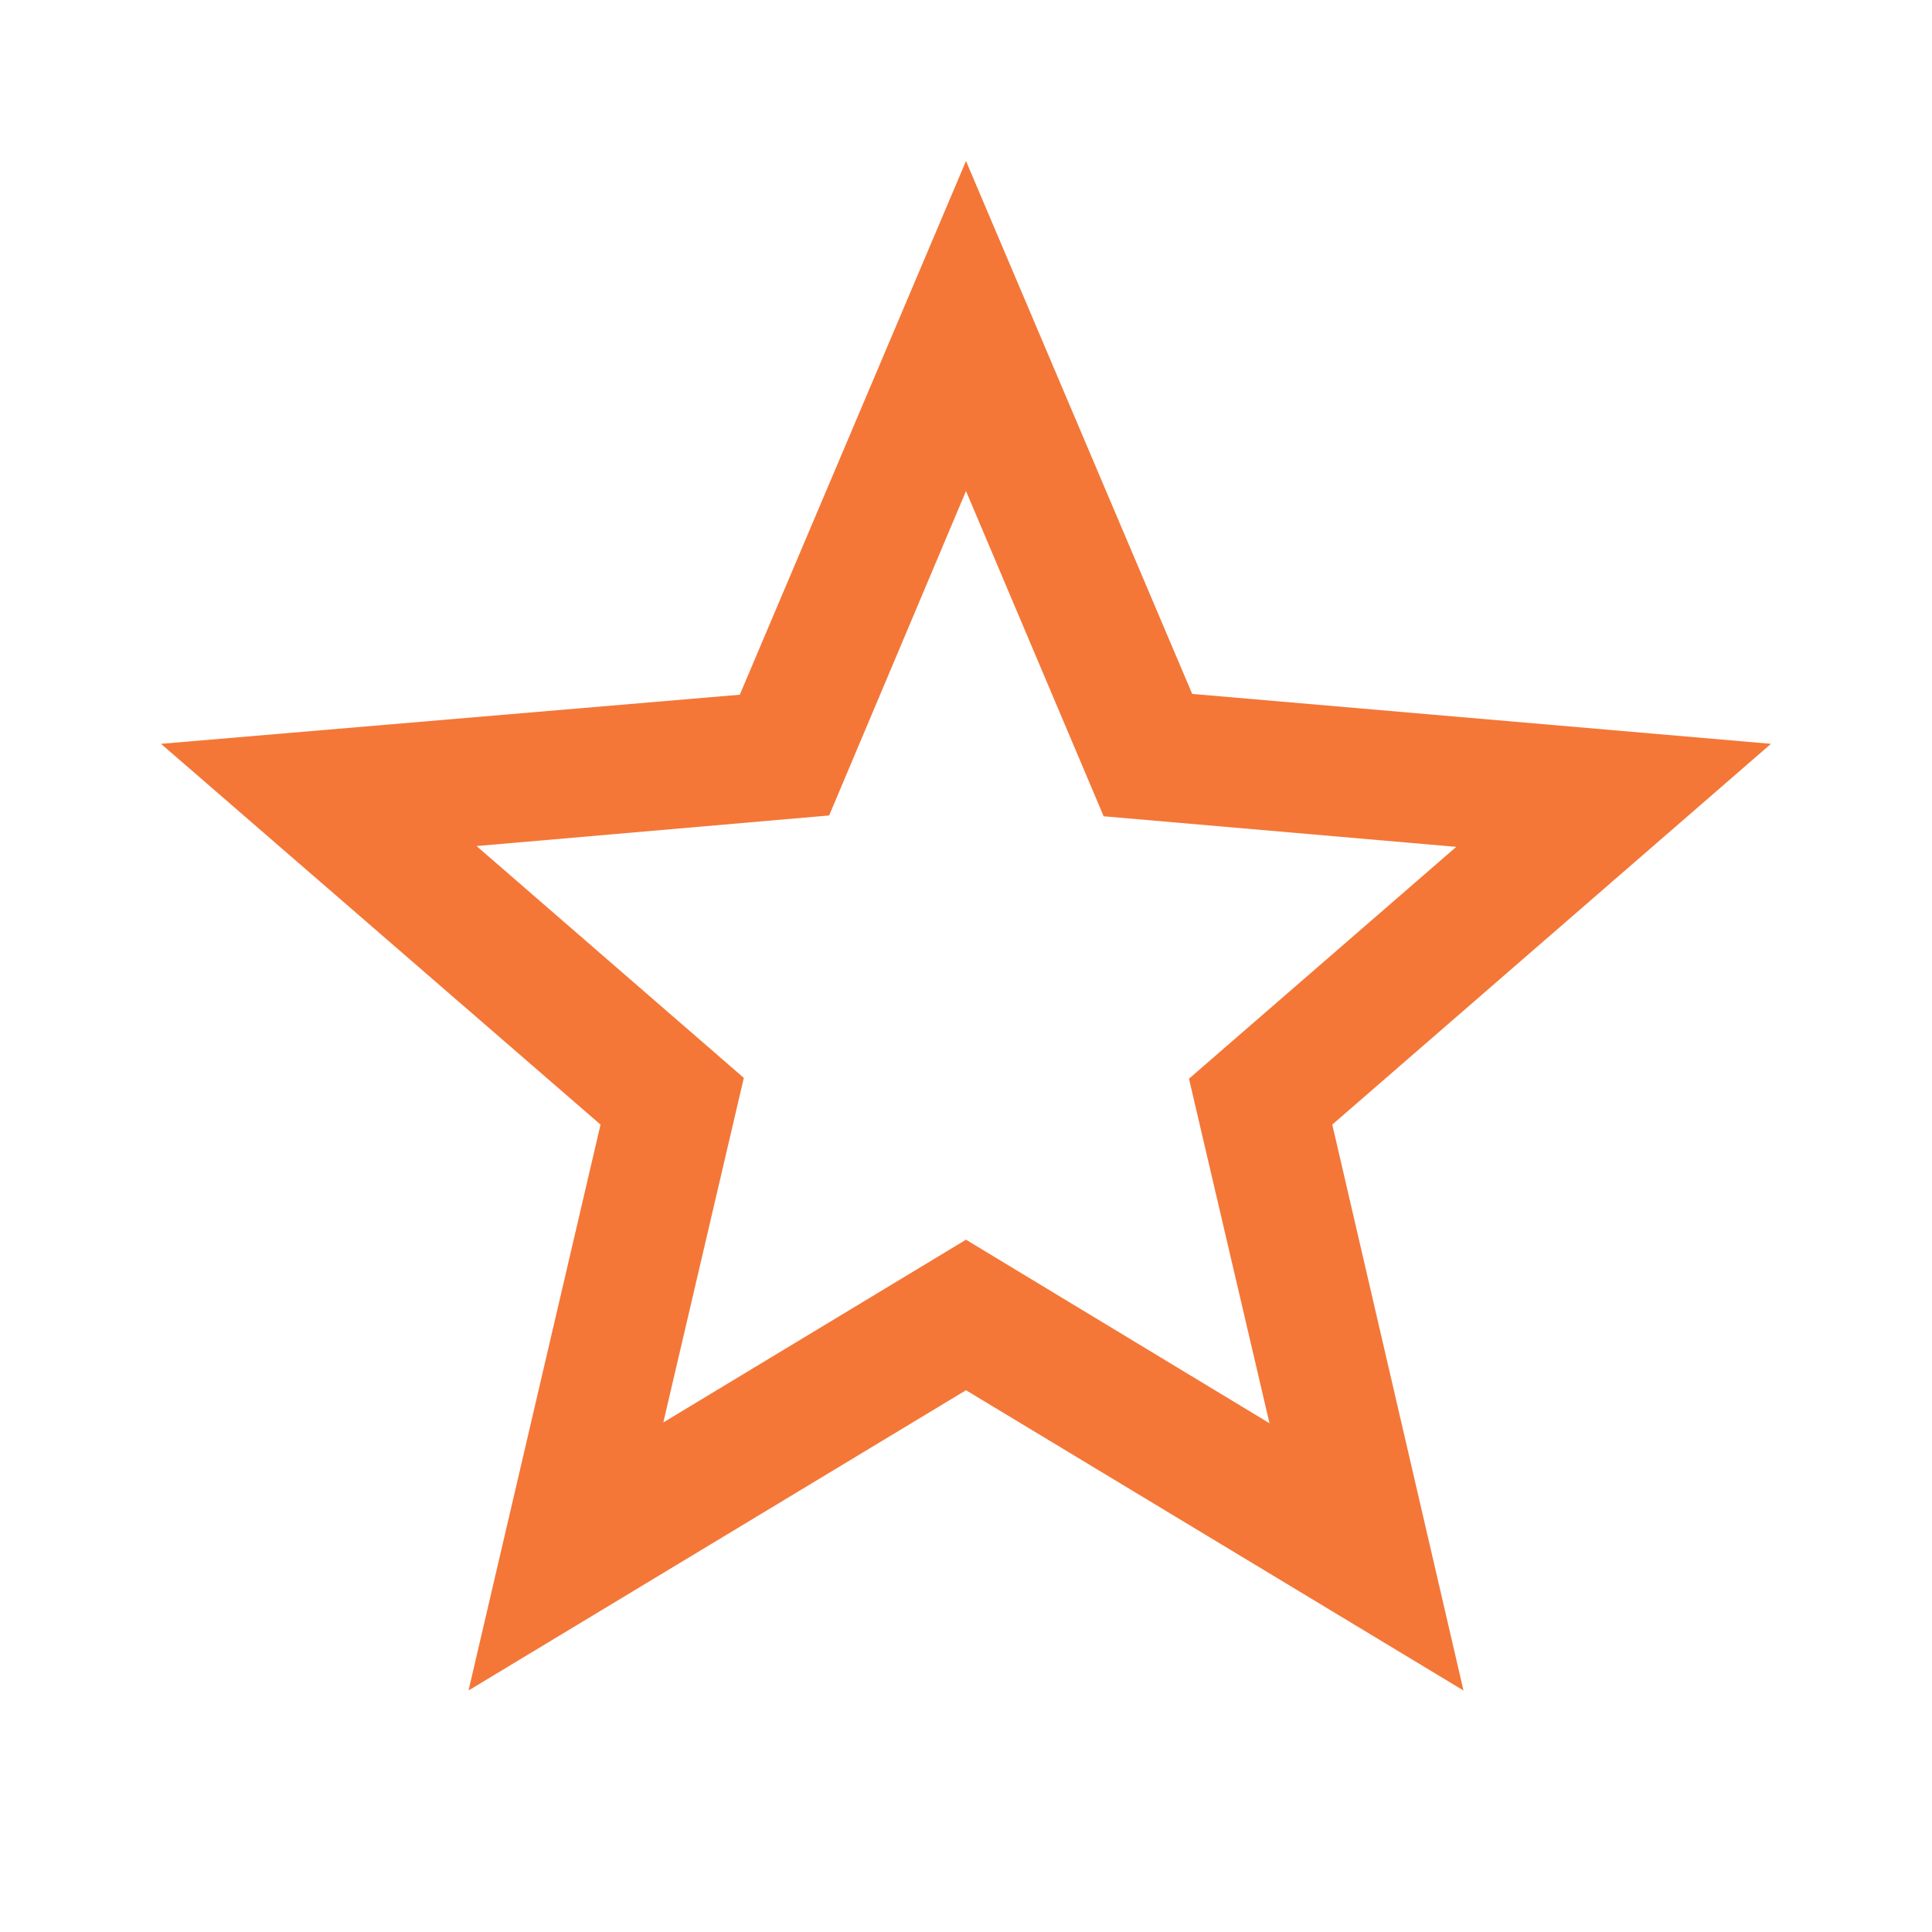
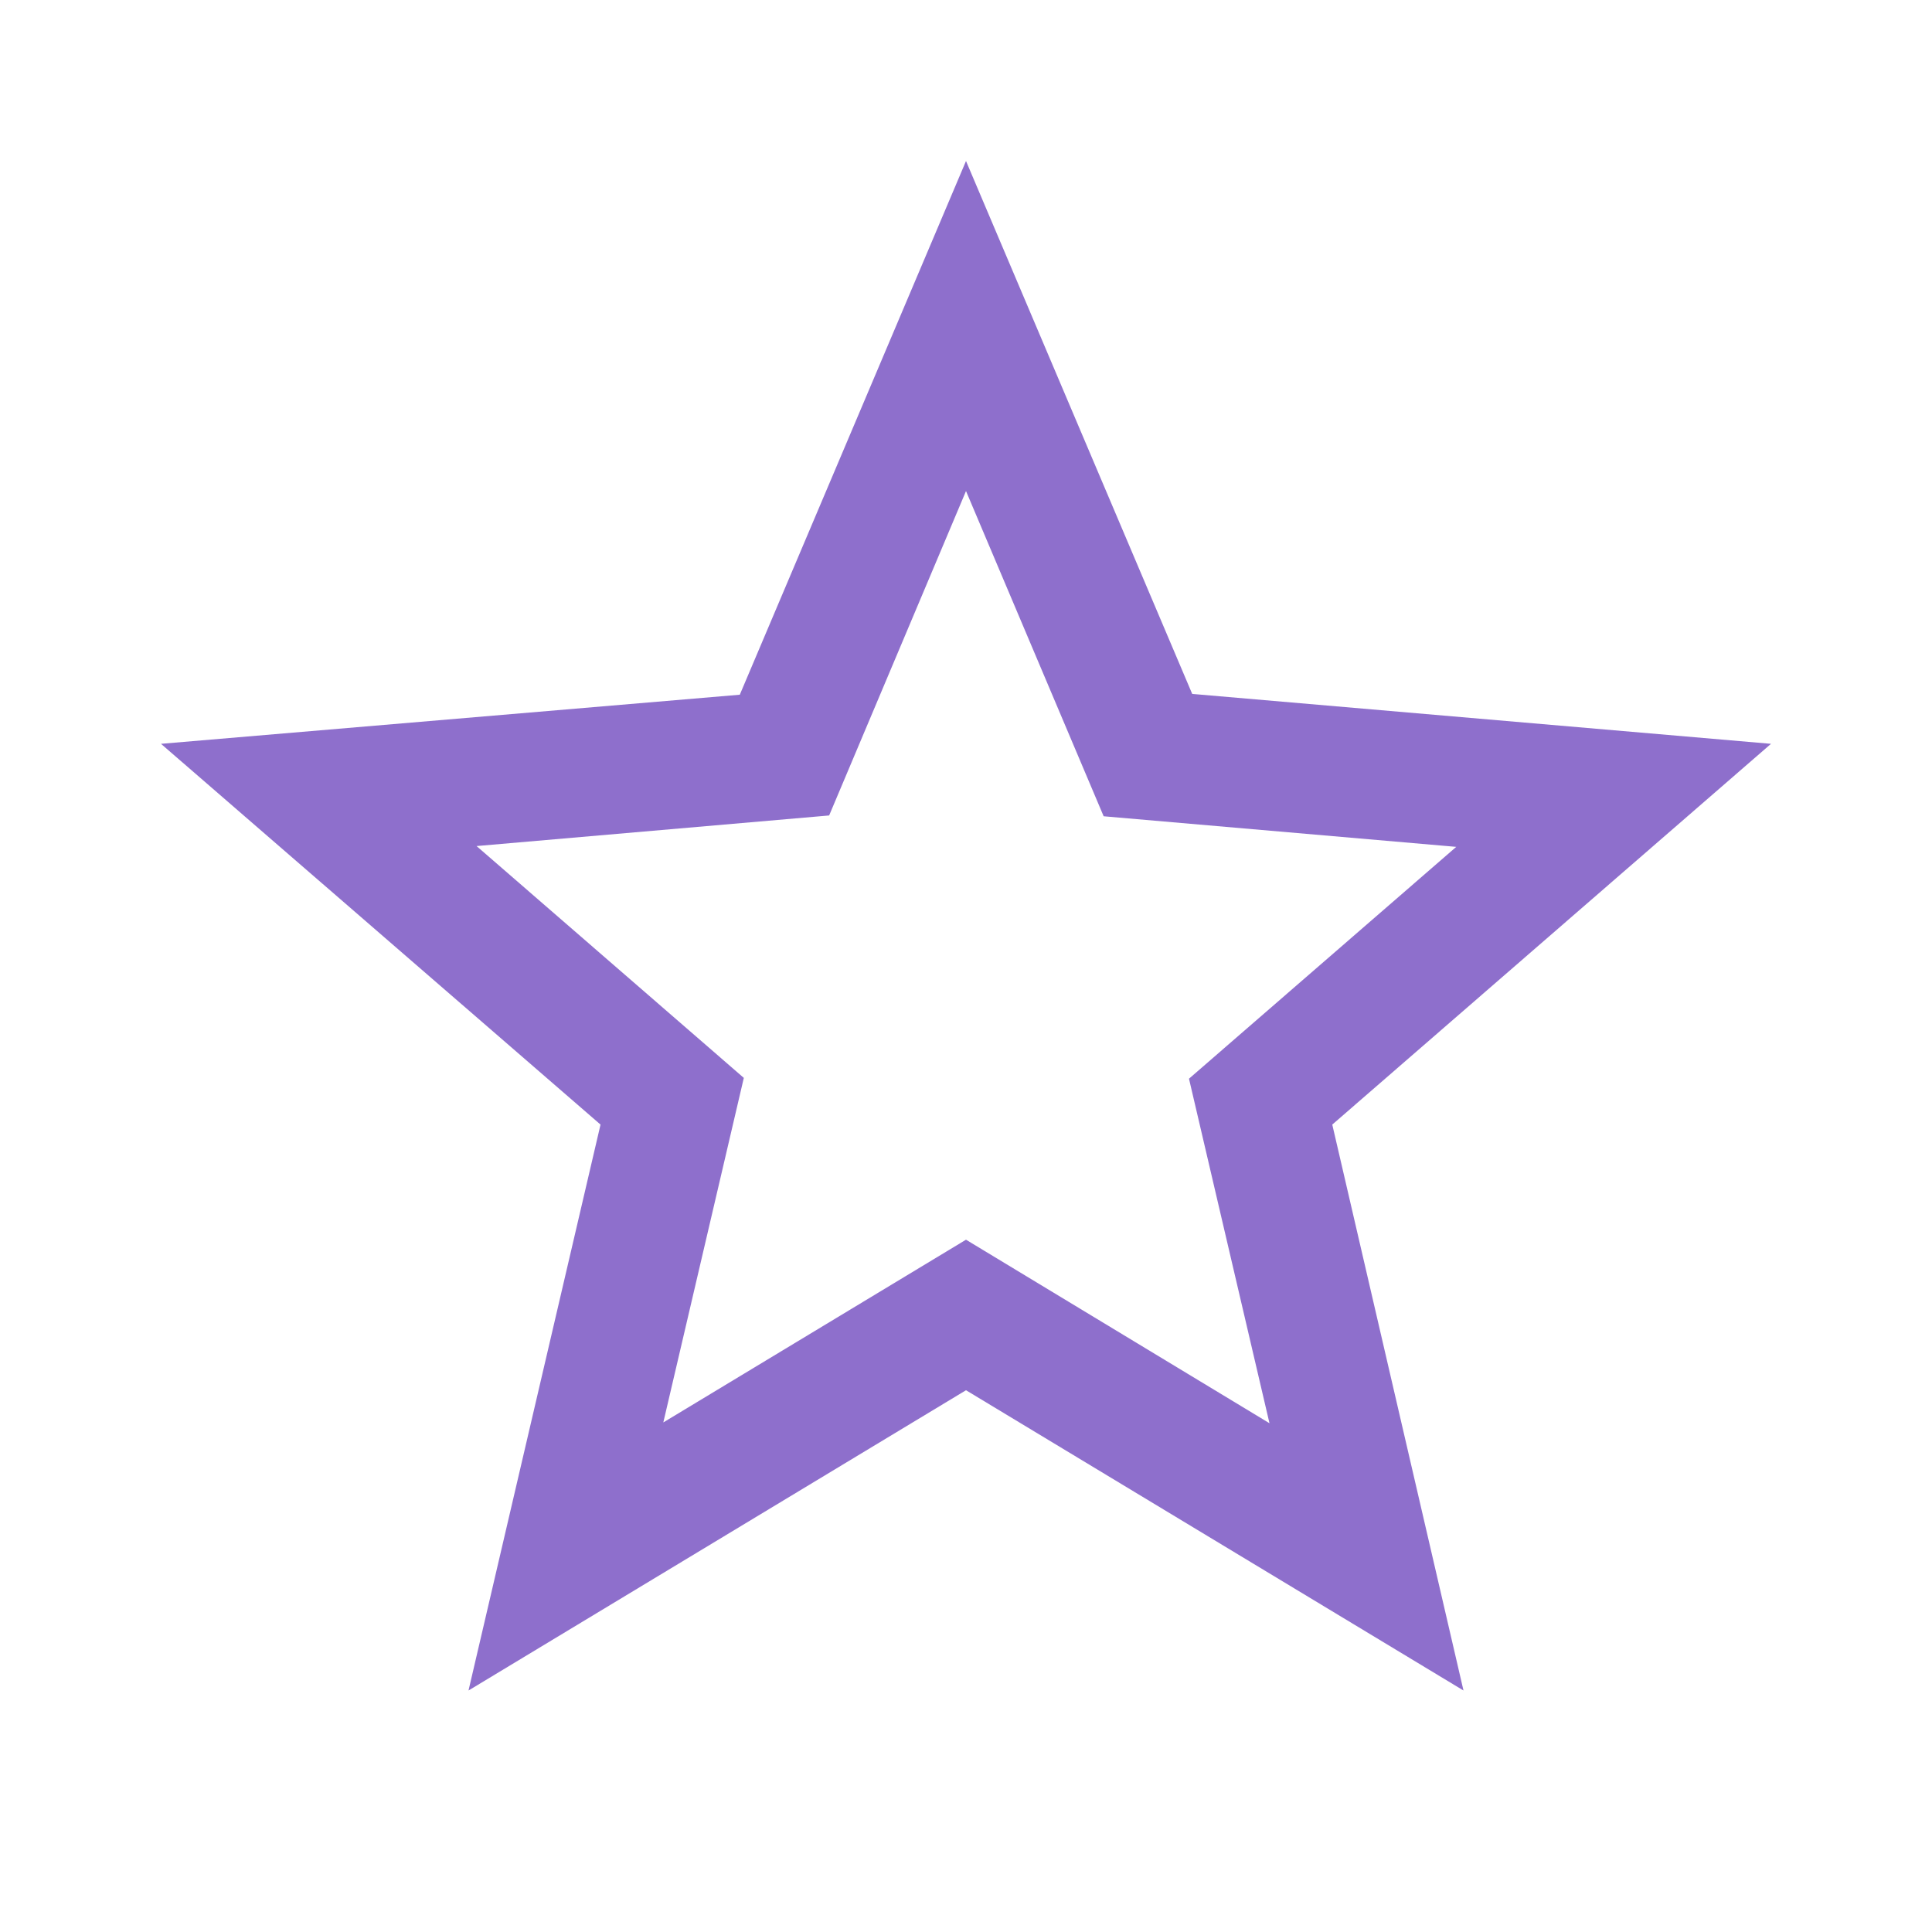
- <svg xmlns="http://www.w3.org/2000/svg" viewBox="0 0 24 24" fill="#F47738" width="48px" height="48px">
+ <svg xmlns="http://www.w3.org/2000/svg" viewBox="0 0 24 24" fill="rgb(142, 111, 204)" width="48px" height="48px">
  <path d="M0 0h24v24H0V0z" fill="none" />
  <path d="M22 9.24l-7.19-.62L12 2 9.19 8.63 2 9.24l5.46 4.73L5.82 21 12 17.27 18.18 21l-1.63-7.03L22 9.24zM12 15.4l-3.76 2.27 1-4.28-3.32-2.88 4.38-.38L12 6.1l1.71 4.04 4.38.38-3.32 2.88 1 4.28L12 15.4z" />
</svg>
